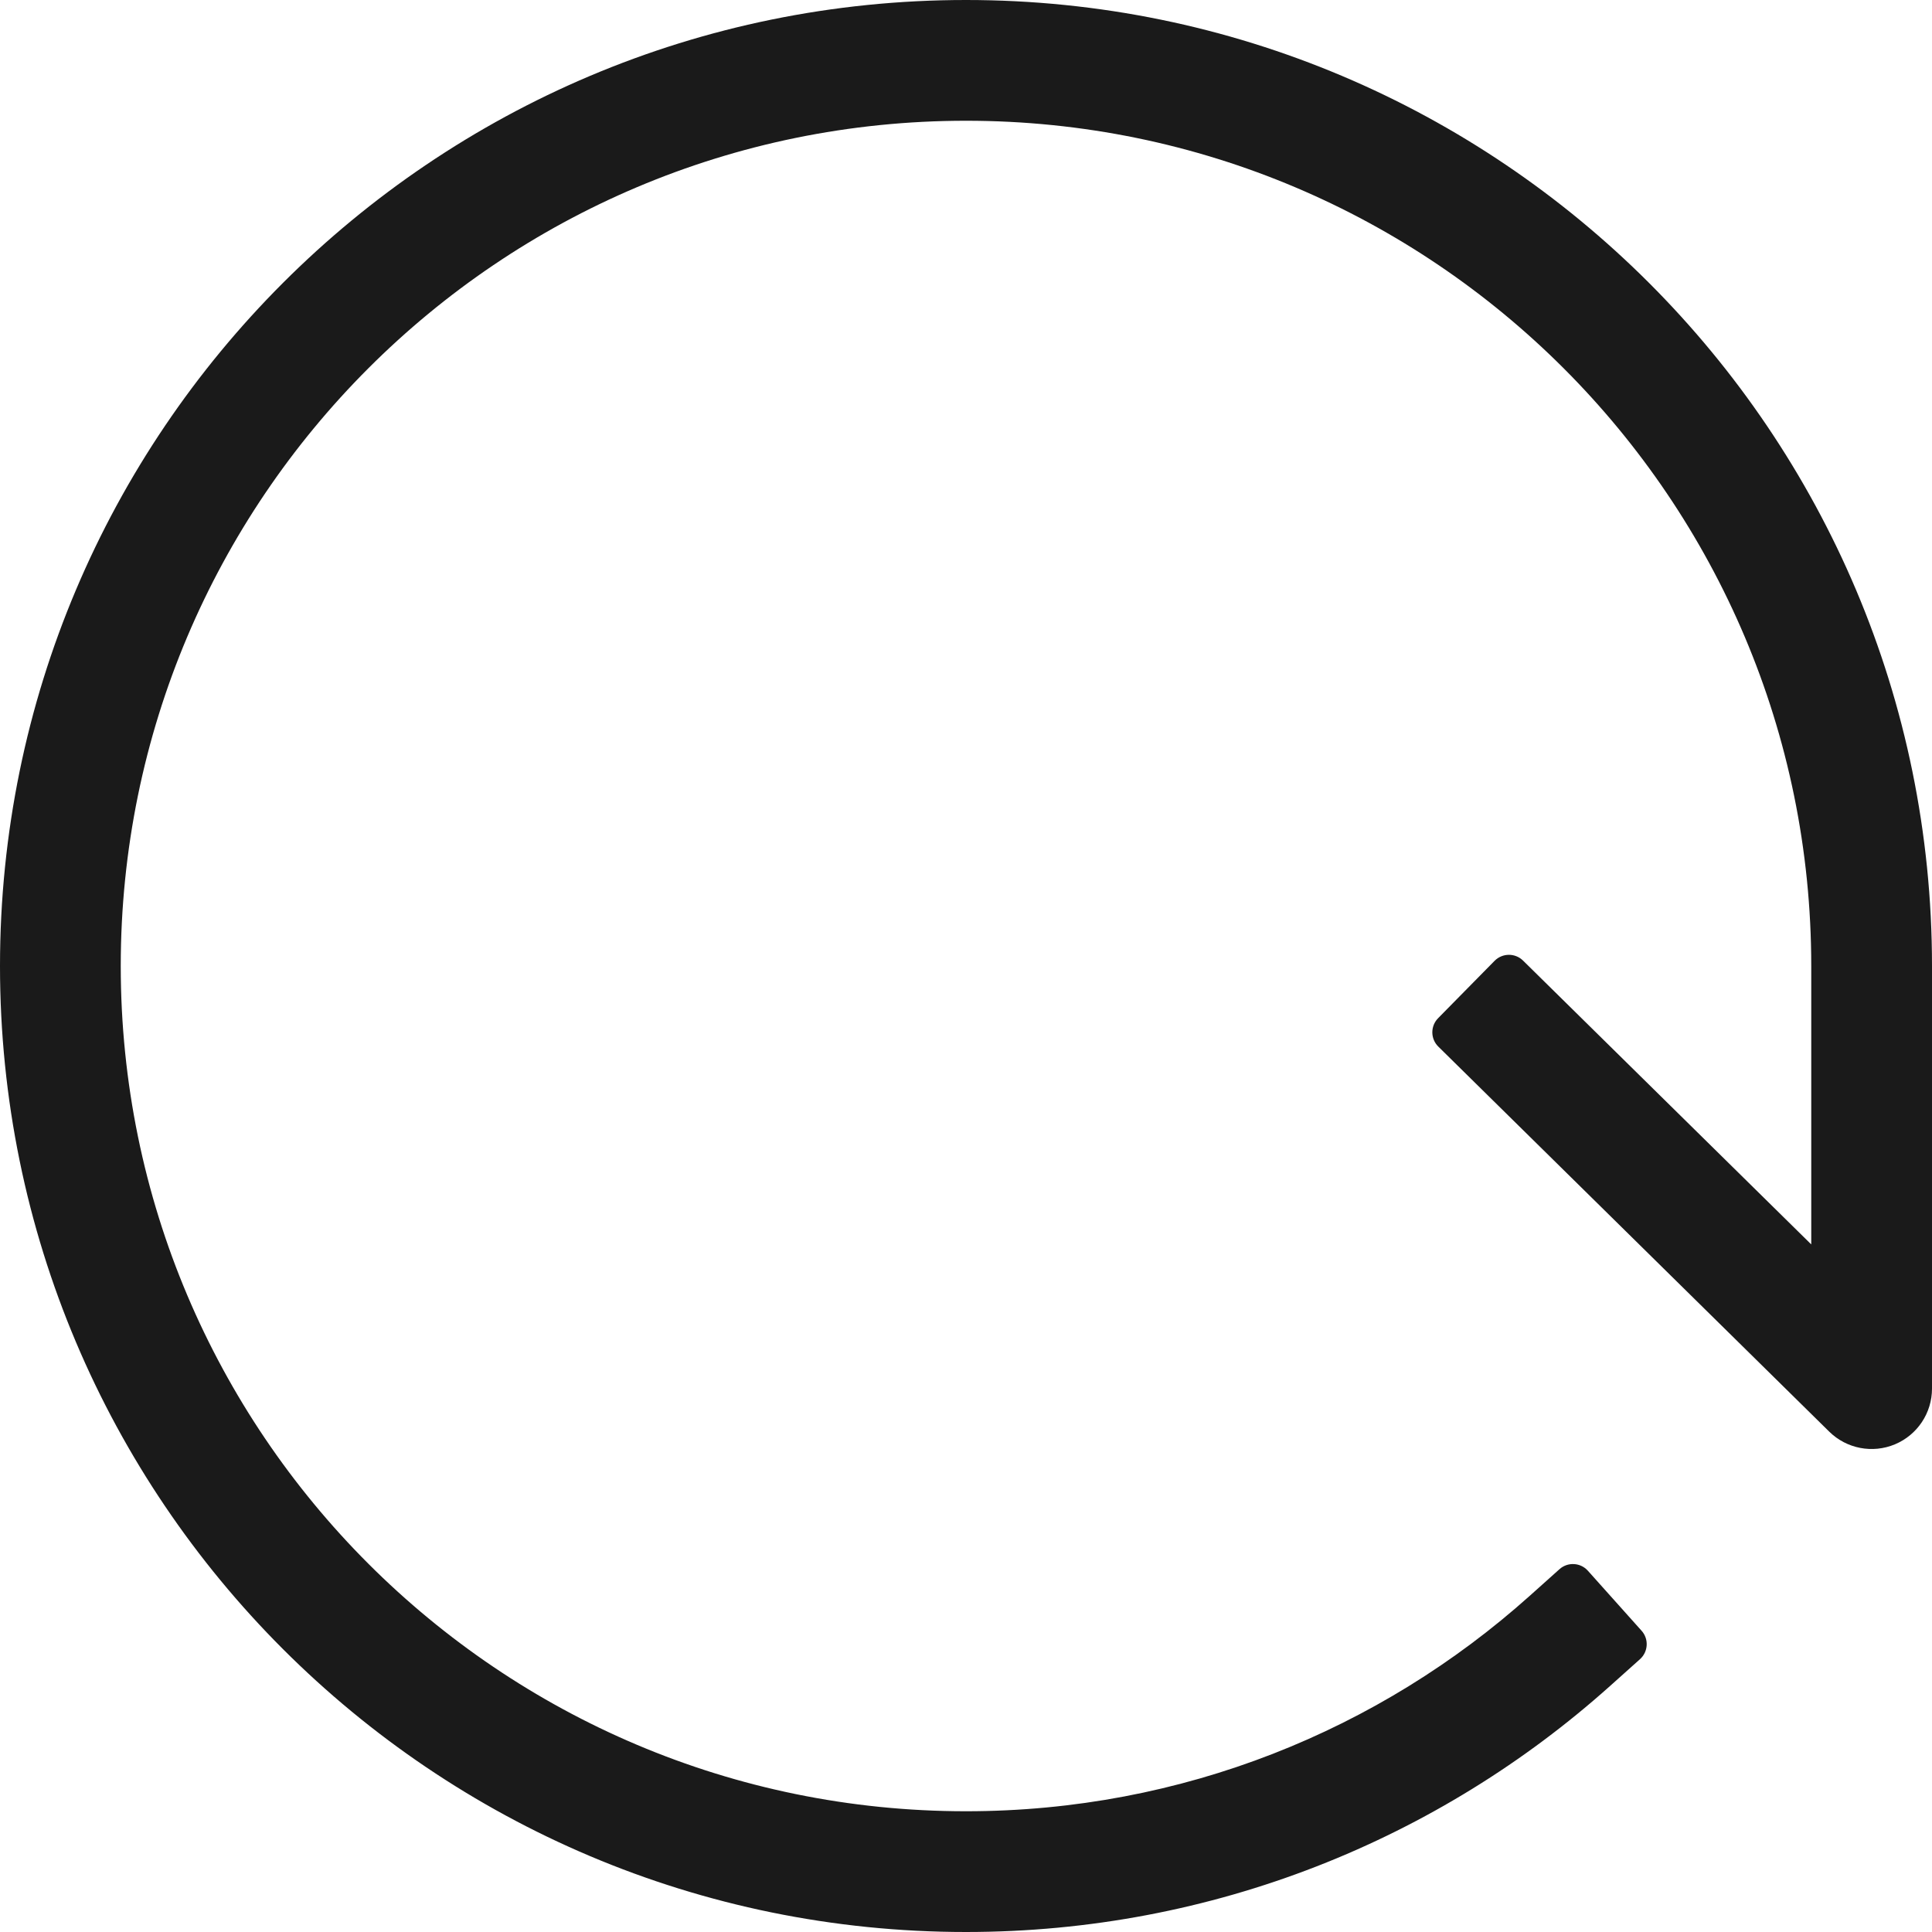
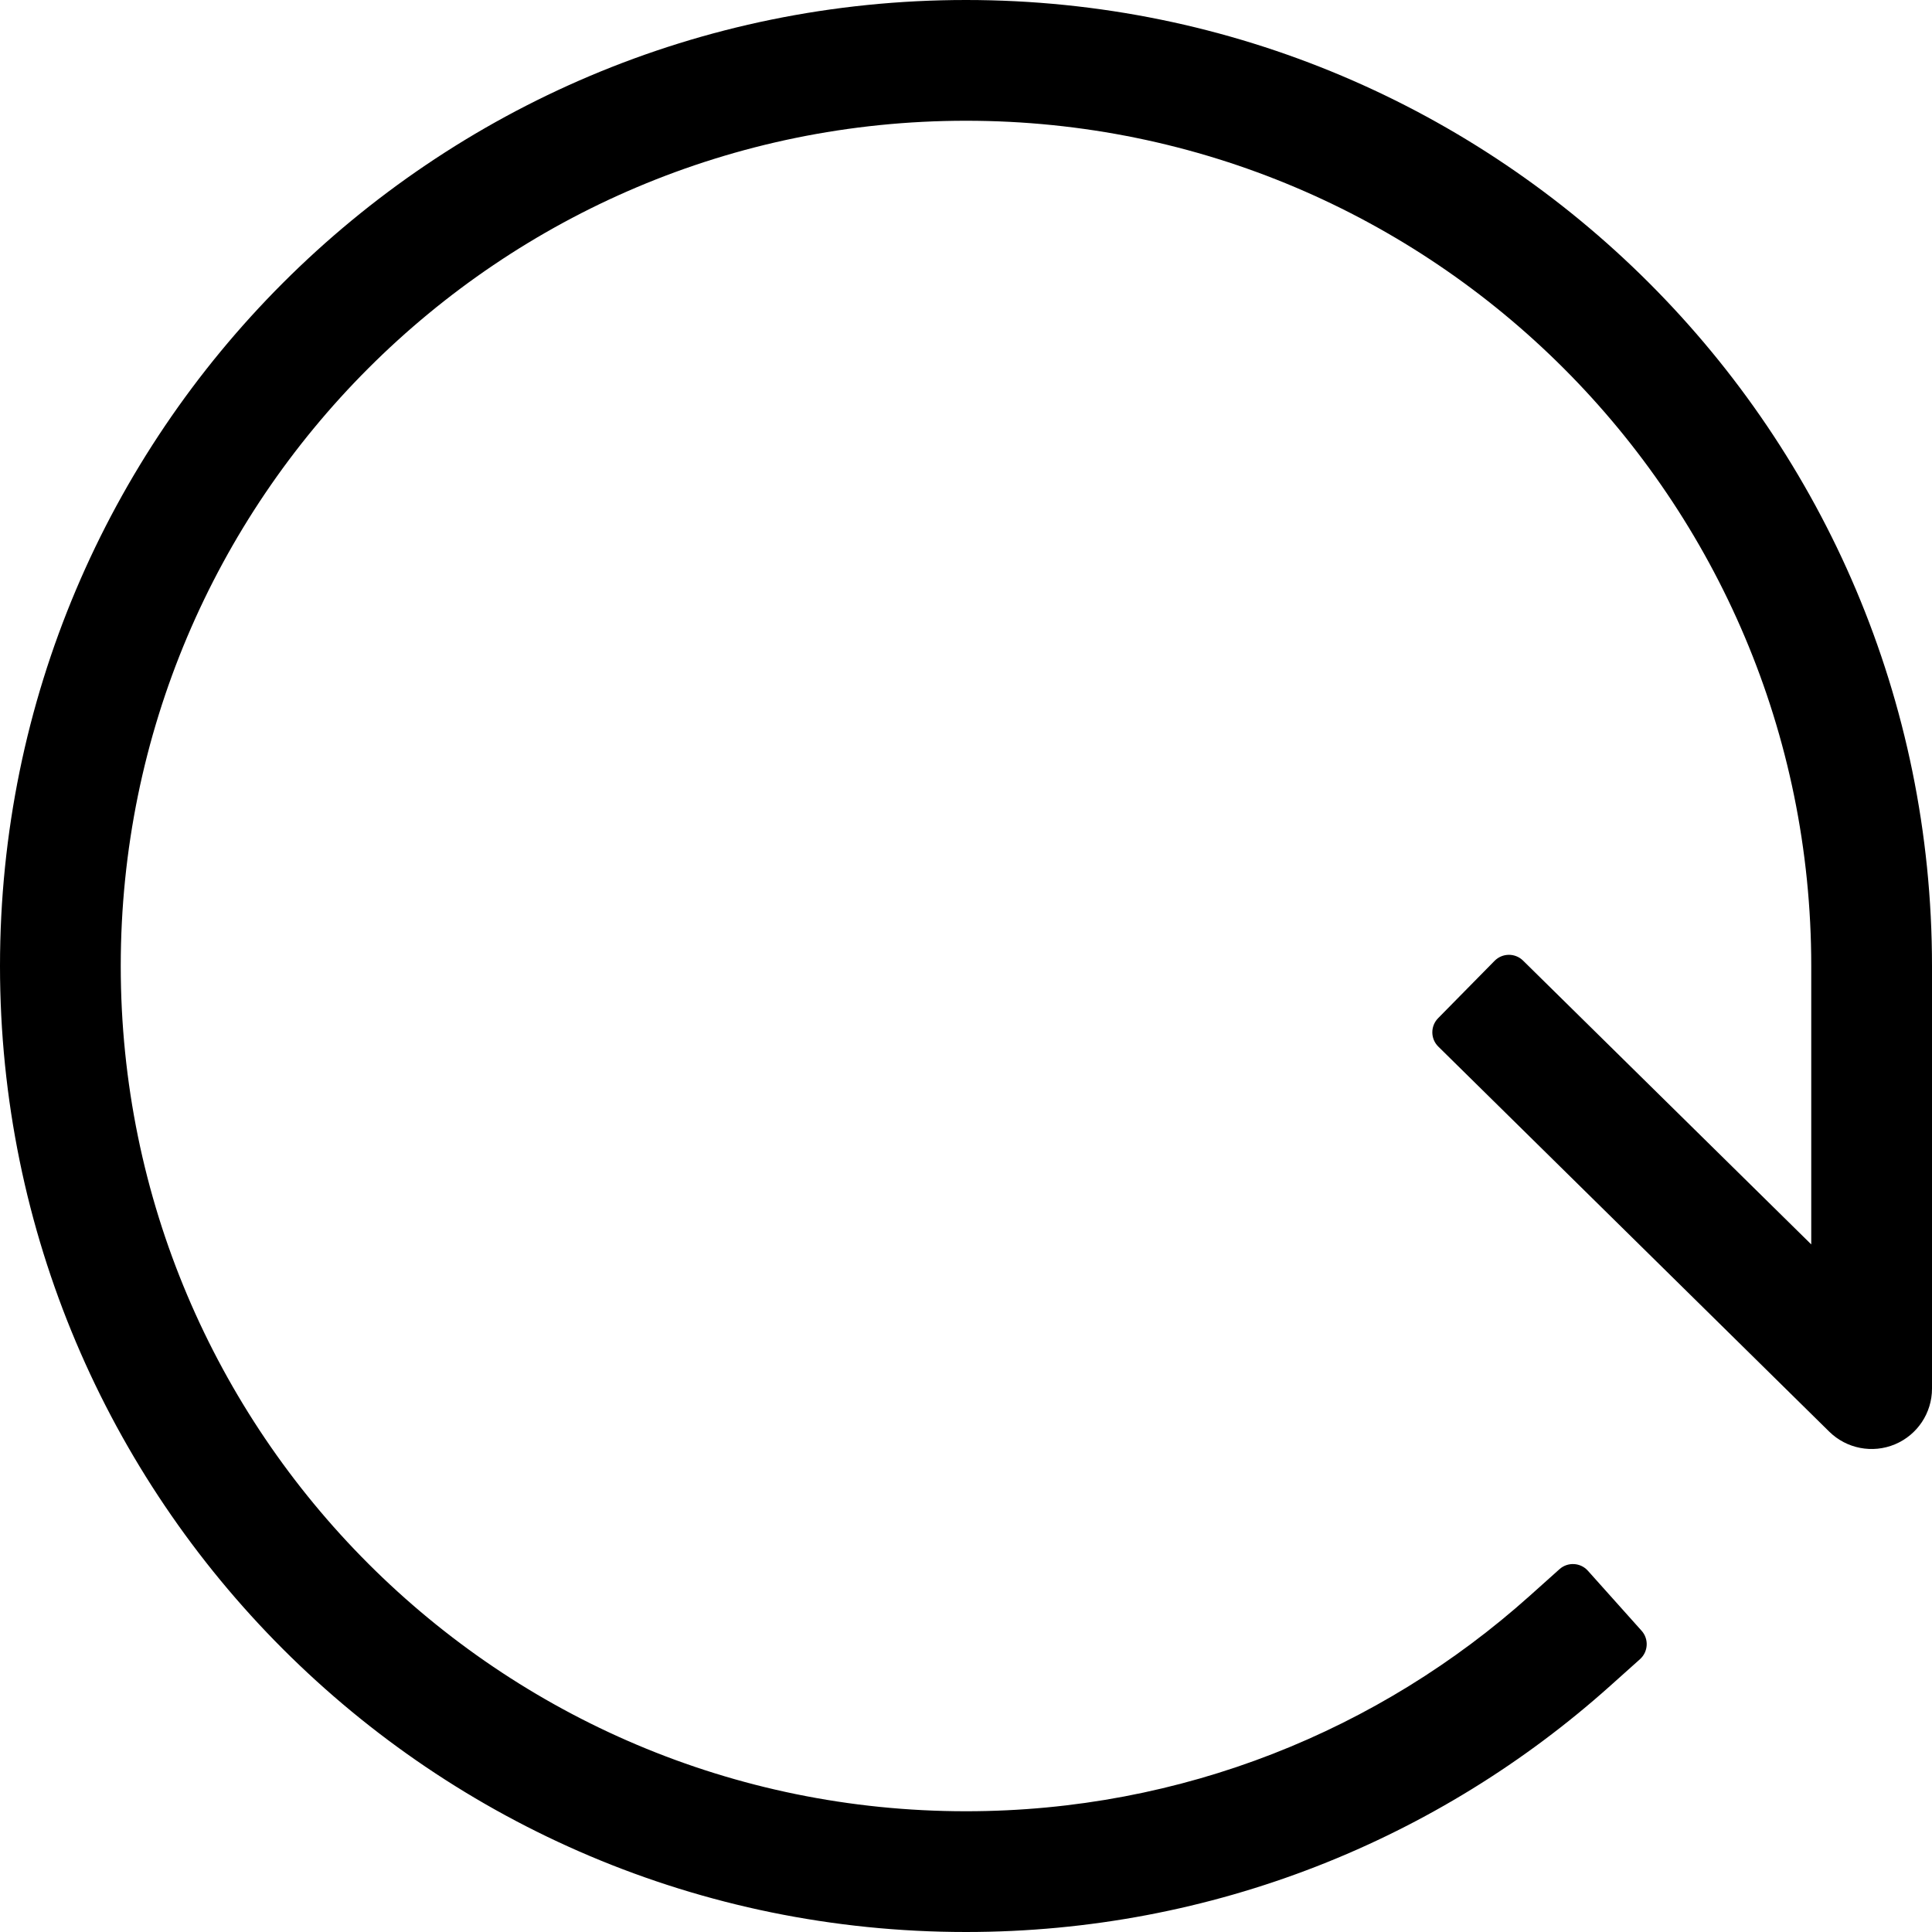
- <svg xmlns="http://www.w3.org/2000/svg" fill="none" version="1.1" width="48" height="48" viewBox="0 0 48 48">
-   <defs>
-     <clipPath id="relay_svg_k7yXCv">
-       <path d="M0 0L48 0L48 48L0 48L0 0Z" />
-     </clipPath>
-   </defs>
-   <g style="mix-blend-mode:pass-through;opacity: 1;" transform="matrix(1,0,0,1,0,0)">
-     <g clip-path="url(#relay_svg_k7yXCv)">
-       <g style="mix-blend-mode:pass-through;opacity: 1;" transform="matrix(1,0,0,1,-2.3430643116001875e-14,-2.3430643116001875e-14)">
-         <path d="M3 24C3 35.598 12.402 45 24 45C29.379 45 34.283 42.979 38 39.653L38.745 38.986C38.95 38.802 39.267 38.819 39.451 39.025L40.785 40.516C40.969 40.721 40.951 41.037 40.745 41.222L40 41.889C35.755 45.688 30.146 48 24 48C10.745 48 5.79387e-07 37.255 2.4e-14 24C-5.79387e-07 10.745 10.745 5.79387e-07 24 2.4e-14C37.255 -5.79387e-07 48 10.745 48 24L48 34.5C48 35.105 47.637 35.65 47.079 35.884C46.522 36.117 45.878 35.993 45.447 35.569L35.735 26.003C35.538 25.81 35.536 25.493 35.73 25.296L37.133 23.871C37.327 23.675 37.643 23.672 37.84 23.866L45 30.917L45 24C45 12.402 35.598 3 24 3C12.402 3 3 12.402 3 24L3 24Z" fill-rule="NONZERO" fill="#1a1a1a" fill-opacity="1" style="mix-blend-mode:normal" />
-       </g>
-     </g>
-   </g>
+ <svg xmlns="http://www.w3.org/2000/svg" viewBox="0 0 48 48">
+   <path d="M3 24C3 35.598 12.402 45 24 45C29.379 45 34.283 42.979 38 39.653L38.745 38.986C38.95 38.802 39.267 38.819 39.451 39.025L40.785 40.516C40.969 40.721 40.951 41.037 40.745 41.222L40 41.889C35.755 45.688 30.146 48 24 48C10.745 48 5.79387e-07 37.255 2.4e-14 24C-5.79387e-07 10.745 10.745 5.79387e-07 24 2.4e-14C37.255 -5.79387e-07 48 10.745 48 24L48 34.5C48 35.105 47.637 35.65 47.079 35.884C46.522 36.117 45.878 35.993 45.447 35.569L35.735 26.003C35.538 25.81 35.536 25.493 35.73 25.296L37.133 23.871C37.327 23.675 37.643 23.672 37.84 23.866L45 30.917L45 24C45 12.402 35.598 3 24 3C12.402 3 3 12.402 3 24L3 24Z" />
</svg>
